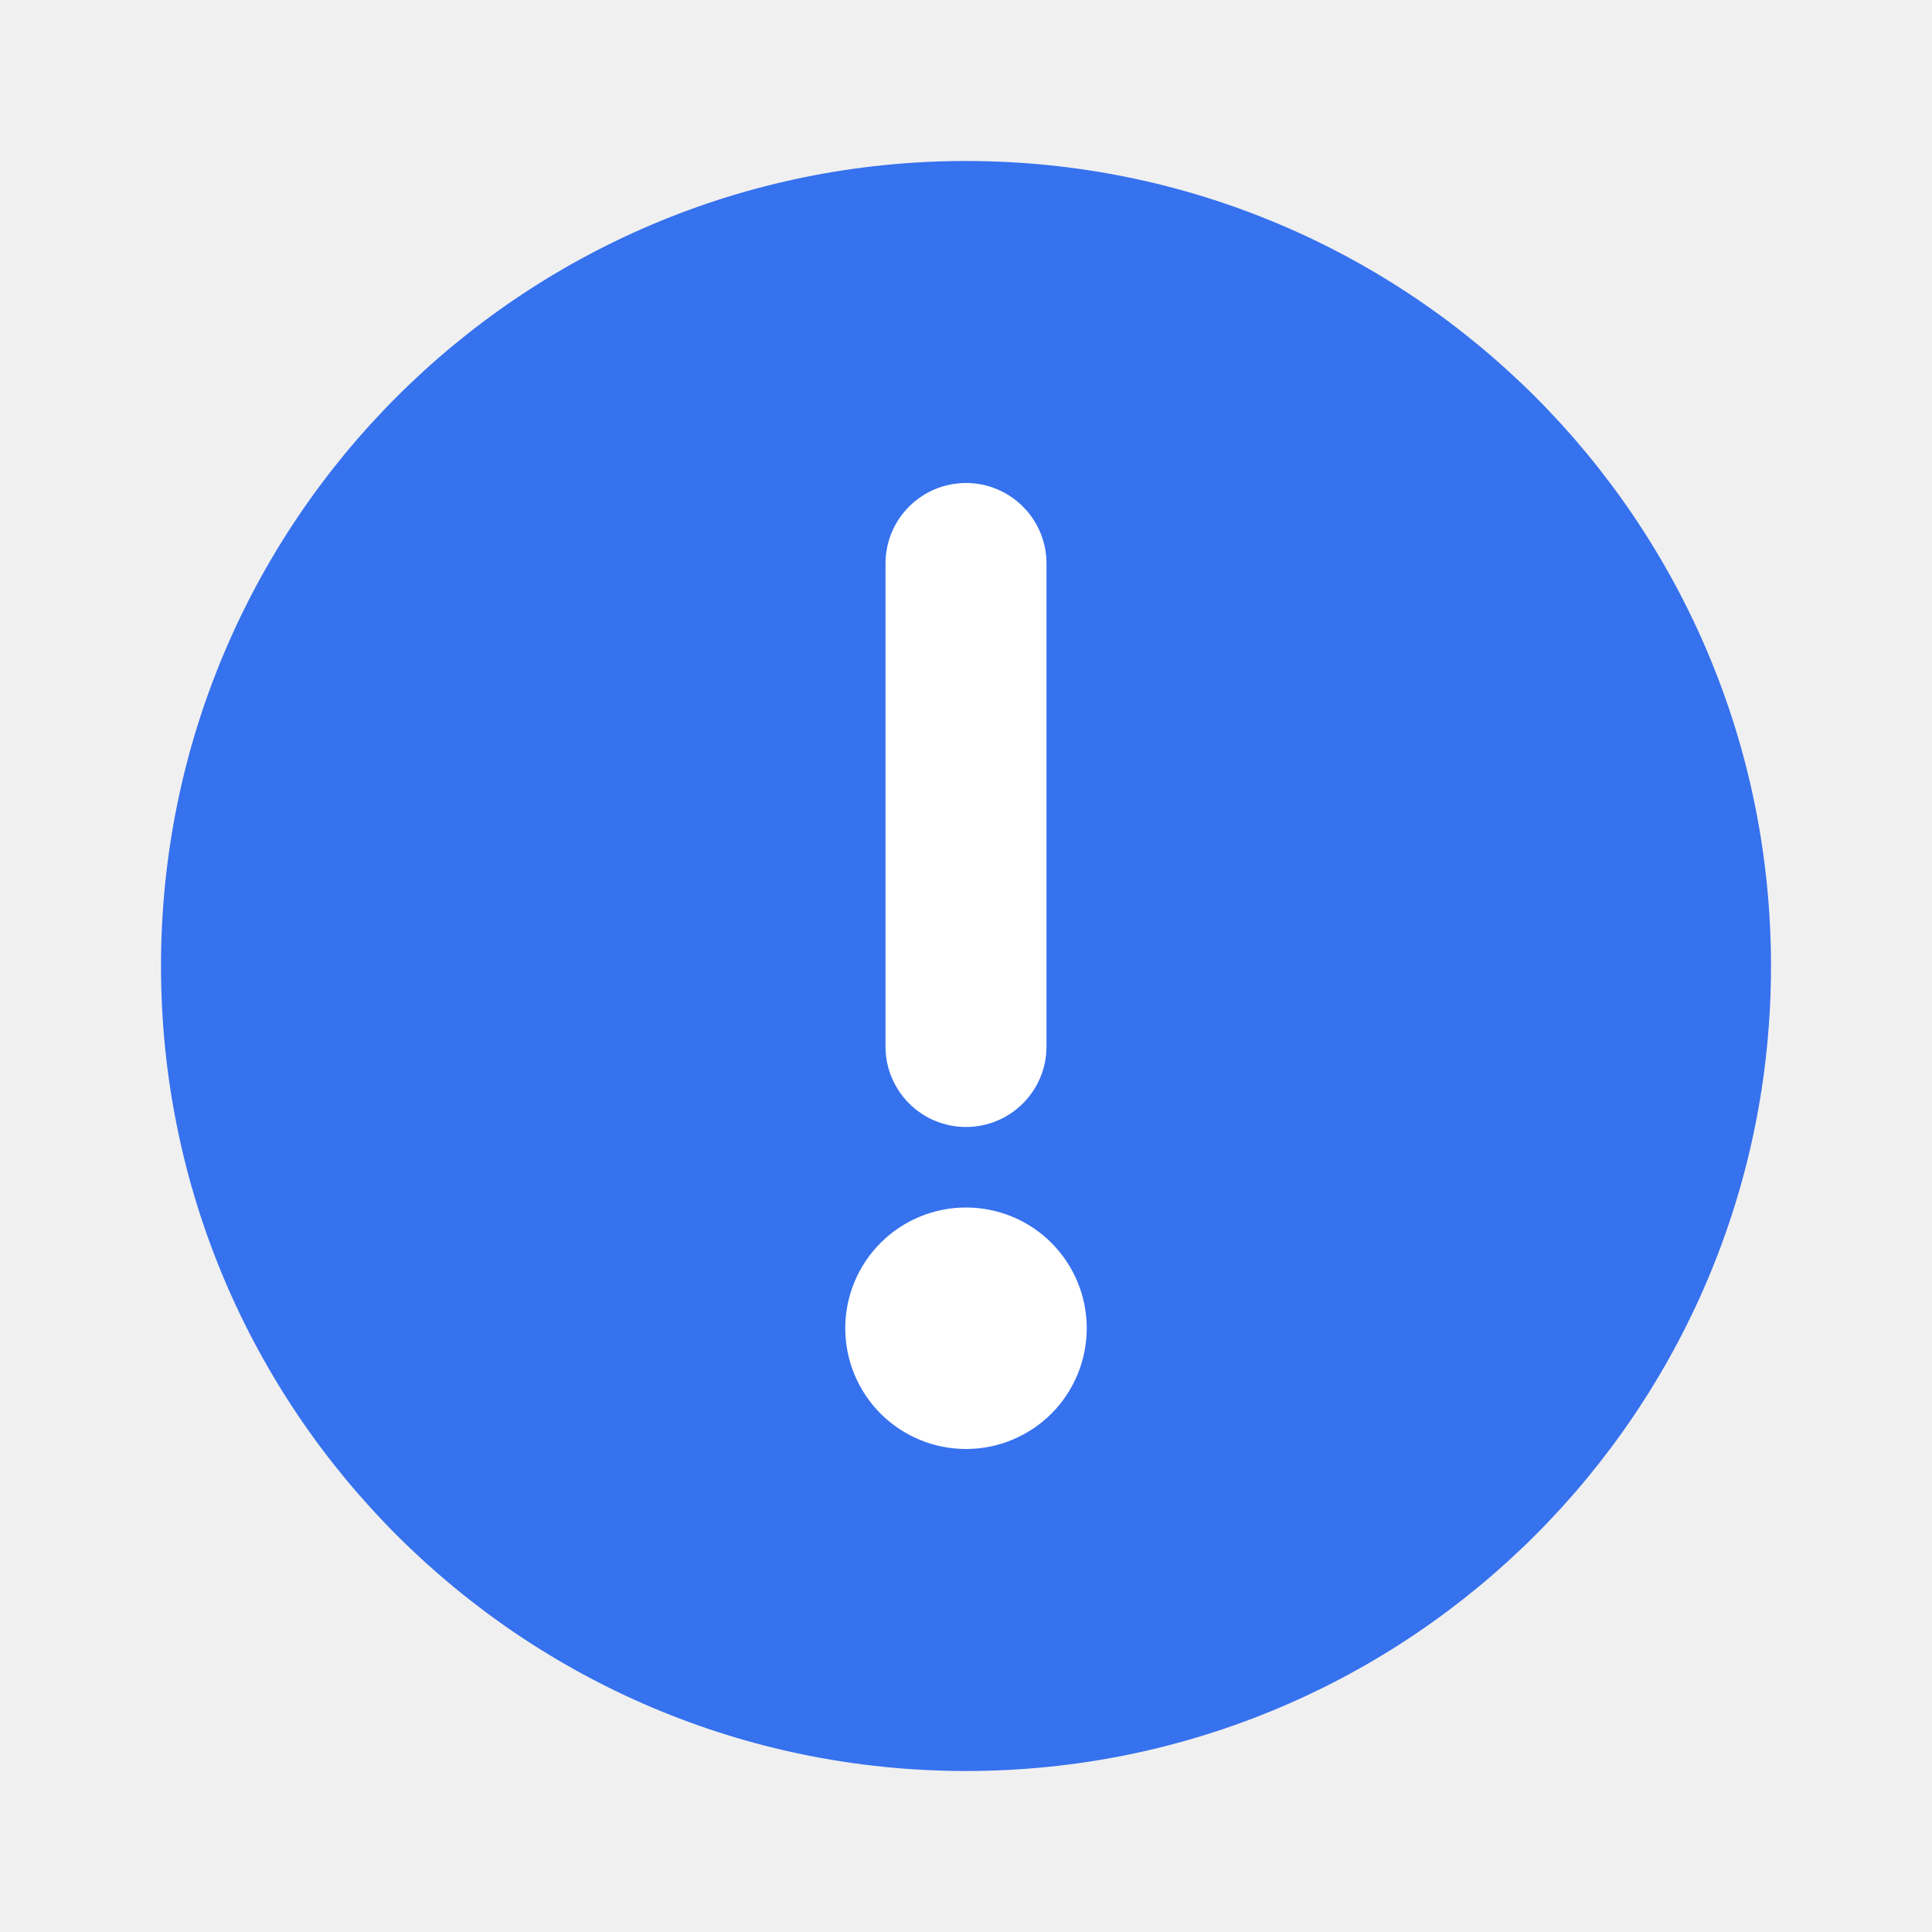
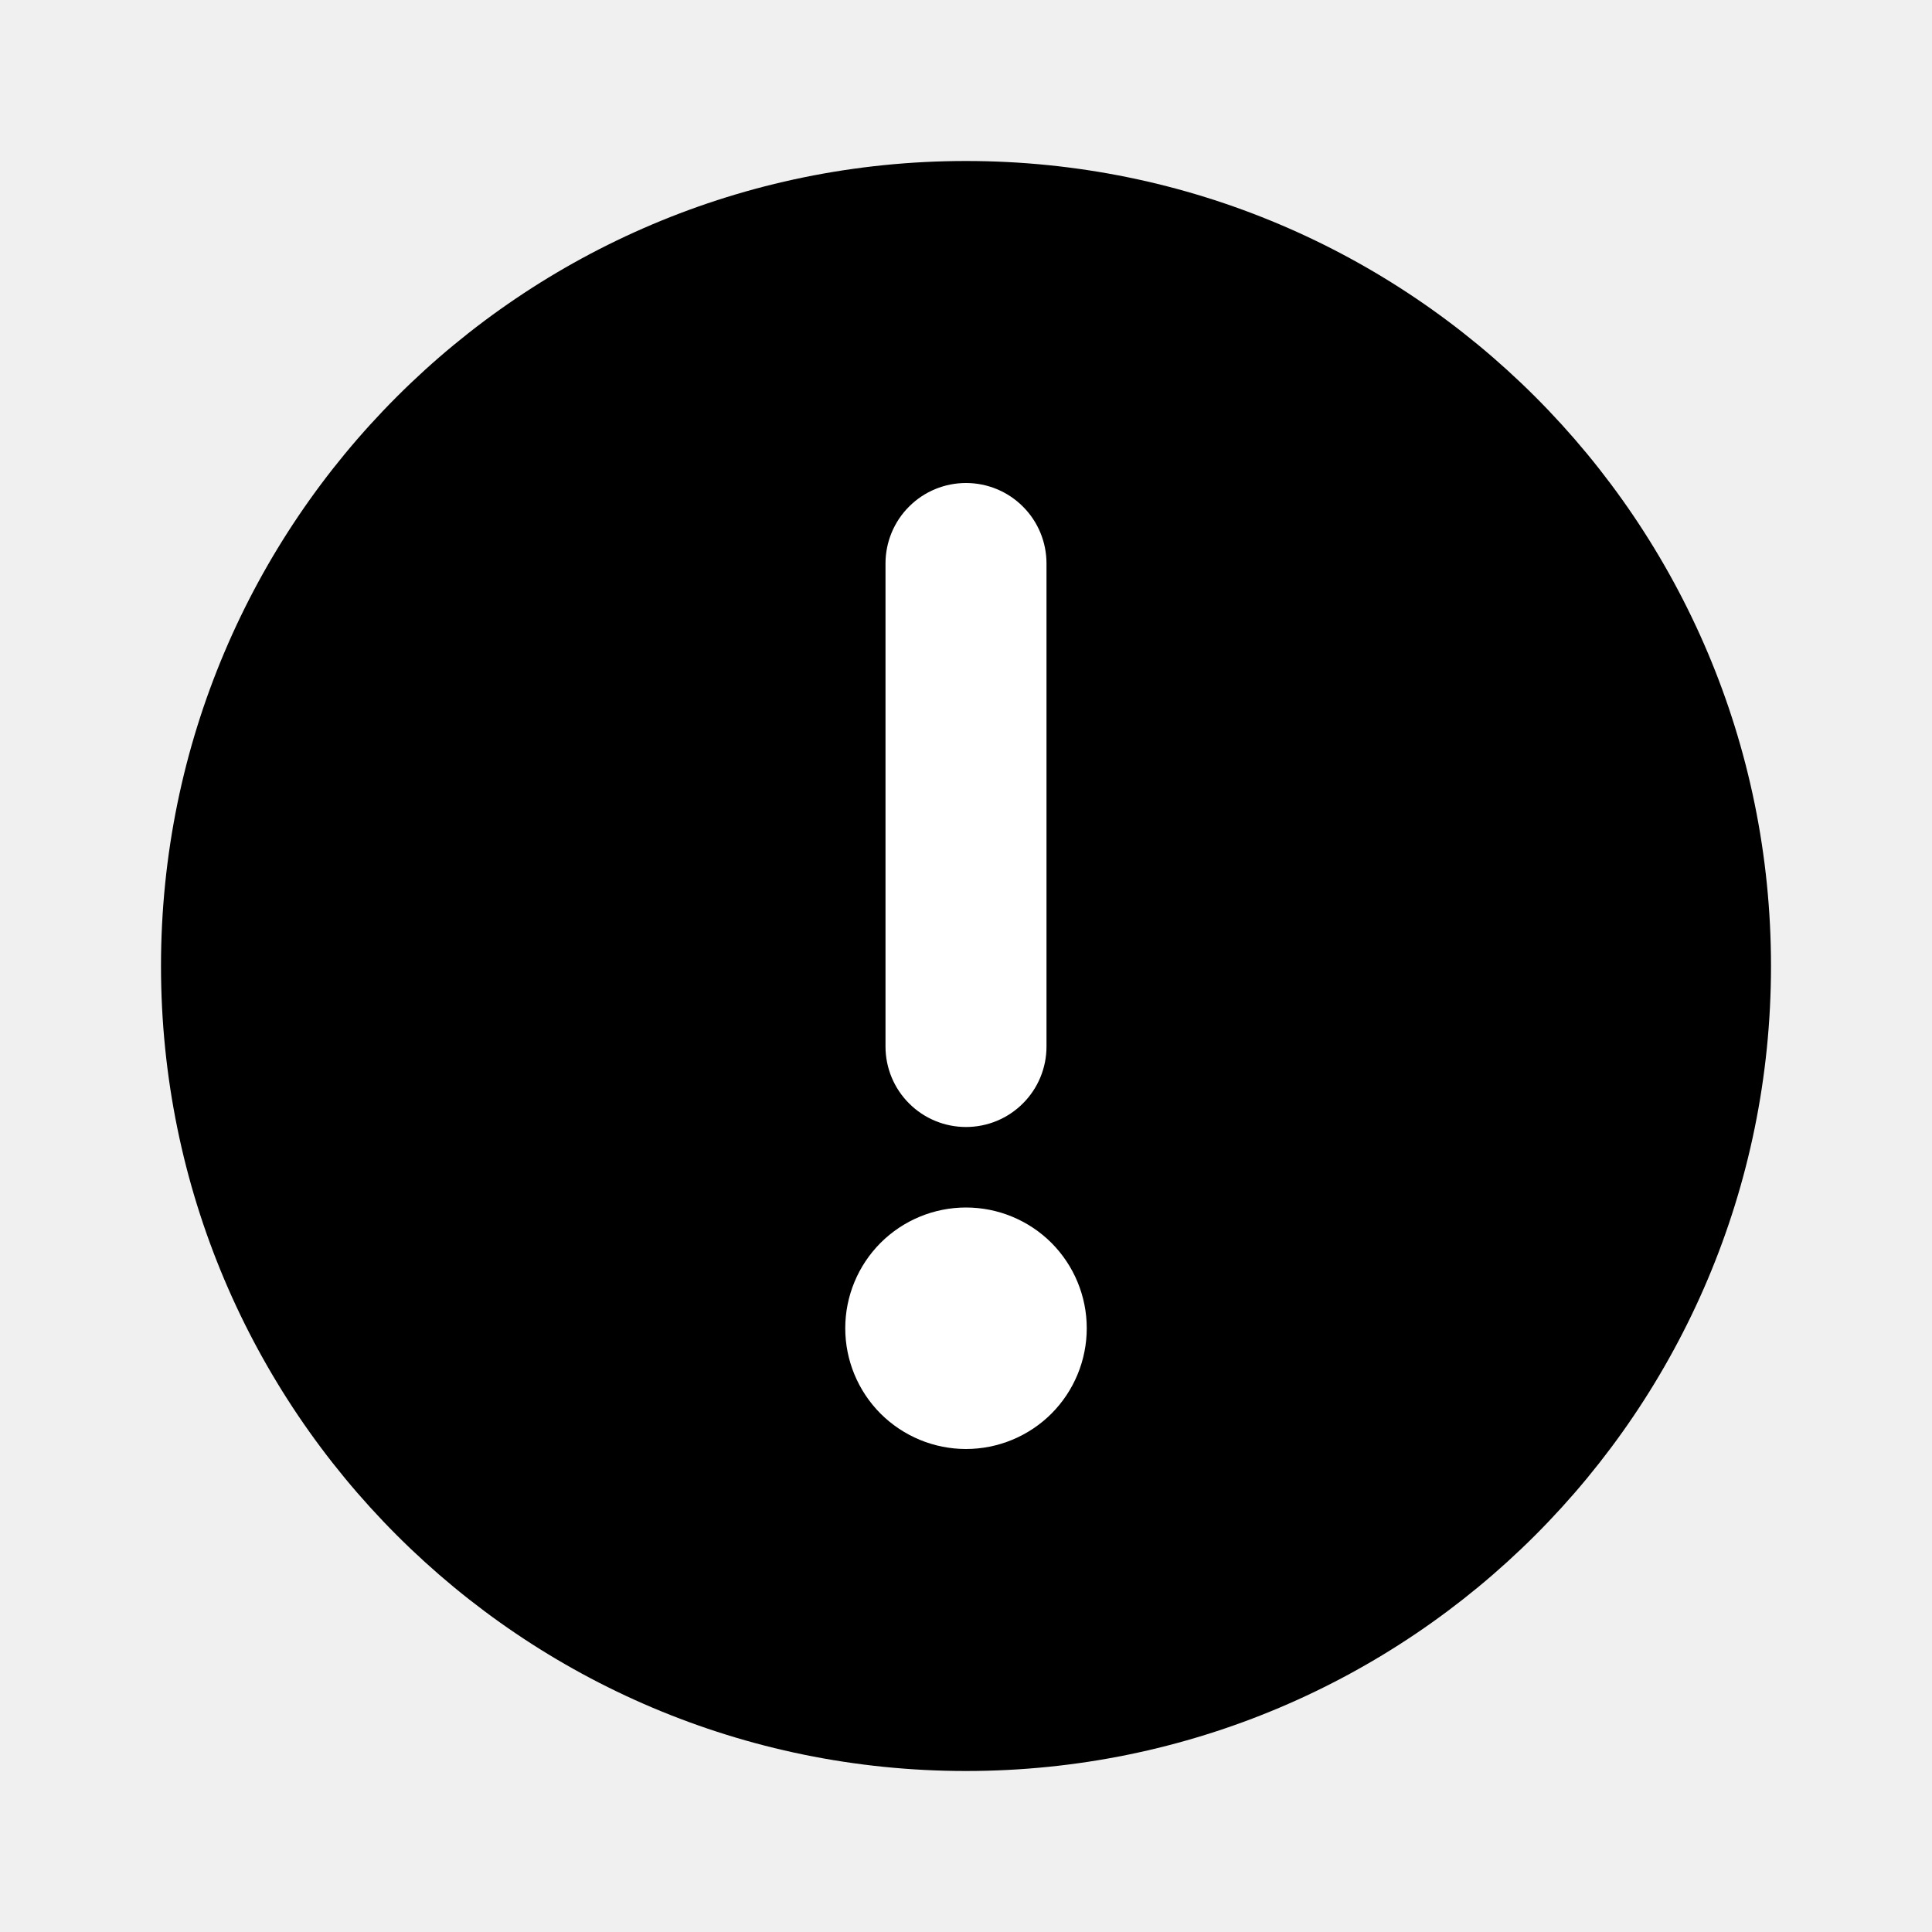
<svg xmlns="http://www.w3.org/2000/svg" width="24" height="24" viewBox="0 0 24 24" fill="none">
-   <path d="M2 12C2 6.477 6.477 2 12 2C17.523 2 22 6.477 22 12C22 17.523 17.523 22 12 22C6.477 22 2 17.523 2 12Z" fill="#3671EE" />
+   <path d="M2 12C2 6.477 6.477 2 12 2C17.523 2 22 6.477 22 12C22 17.523 17.523 22 12 22C6.477 22 2 17.523 2 12Z" fill="currentColor" />
  <path d="M12 14C11.735 14 11.48 13.895 11.293 13.707C11.105 13.52 11 13.265 11 13V7C11 6.735 11.105 6.48 11.293 6.293C11.48 6.105 11.735 6 12 6C12.265 6 12.52 6.105 12.707 6.293C12.895 6.48 13 6.735 13 7V13C13 13.265 12.895 13.52 12.707 13.707C12.52 13.895 12.265 14 12 14ZM10.5 16.5C10.5 16.102 10.658 15.721 10.939 15.439C11.221 15.158 11.602 15 12 15C12.398 15 12.779 15.158 13.061 15.439C13.342 15.721 13.5 16.102 13.5 16.5C13.5 16.898 13.342 17.279 13.061 17.561C12.779 17.842 12.398 18 12 18C11.602 18 11.221 17.842 10.939 17.561C10.658 17.279 10.5 16.898 10.5 16.5Z" fill="white" />
</svg>
